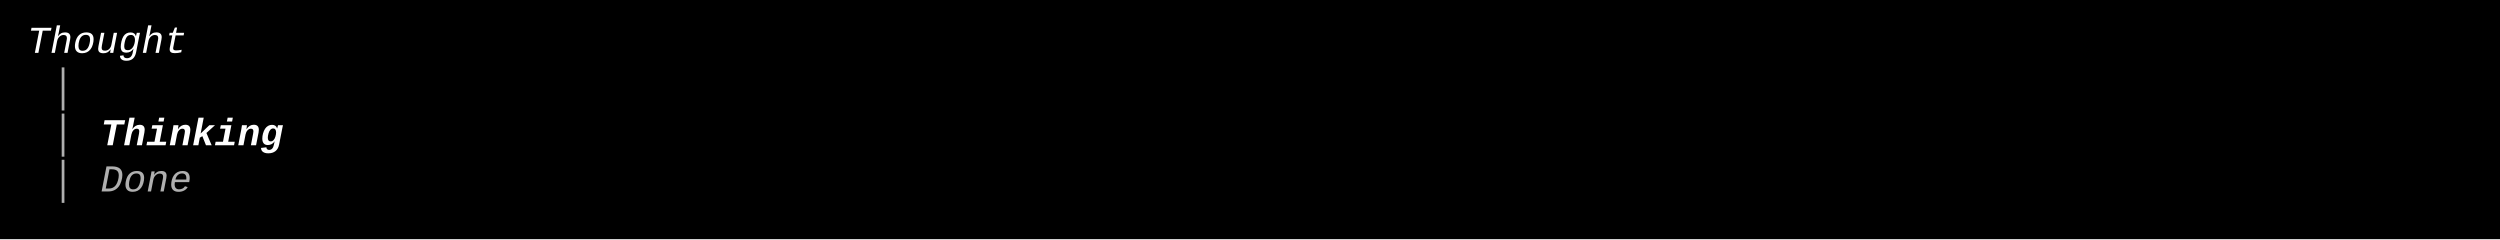
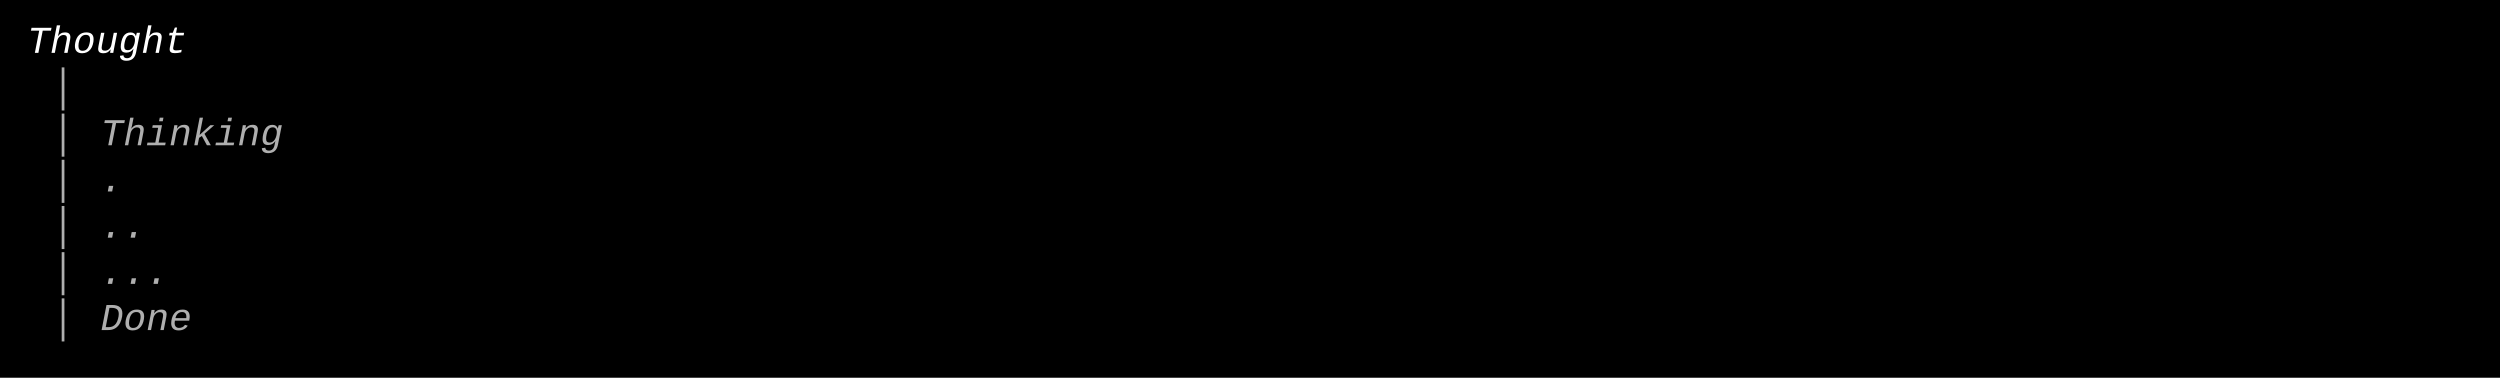
- <svg xmlns="http://www.w3.org/2000/svg" width="920" height="88" viewBox="0 0 920 88">
+ <svg xmlns="http://www.w3.org/2000/svg" width="920" height="139" viewBox="0 0 920 139">
  <style>
    text { font-family: Consolas, "Courier New", monospace; font-size: 14px; dominant-baseline: text-before-edge; white-space: pre; }
  </style>
-   <rect width="920" height="88" fill="#000000" />
+   <rect width="920" height="139" fill="#000000" />
  <g transform="translate(10, 10)">
    <text x="0" y="2" fill="#ffffff" textLength="81" lengthAdjust="spacingAndGlyphs" font-style="italic"> Thought </text>
    <text x="9" y="19" fill="#afafaf" textLength="9" lengthAdjust="spacingAndGlyphs">│</text>
    <text x="9" y="36" fill="#afafaf" textLength="9" lengthAdjust="spacingAndGlyphs">│</text>
-     <text x="27" y="36" fill="#ffffff" textLength="72" lengthAdjust="spacingAndGlyphs" font-weight="bold" font-style="italic">Thinking</text>
+     <text x="27" y="36" fill="#afafaf" textLength="72" lengthAdjust="spacingAndGlyphs" font-style="italic">Thinking</text>
    <text x="9" y="53" fill="#afafaf" textLength="9" lengthAdjust="spacingAndGlyphs">│</text>
-     <text x="27" y="53" fill="#afafaf" textLength="36" lengthAdjust="spacingAndGlyphs" font-style="italic">Done</text>
+     <text x="27" y="53" fill="#afafaf" textLength="9" lengthAdjust="spacingAndGlyphs" font-style="italic">.</text>
+     <text x="9" y="70" fill="#afafaf" textLength="9" lengthAdjust="spacingAndGlyphs">│</text>
+     <text x="27" y="70" fill="#afafaf" textLength="18" lengthAdjust="spacingAndGlyphs" font-style="italic">..</text>
+     <text x="9" y="87" fill="#afafaf" textLength="9" lengthAdjust="spacingAndGlyphs">│</text>
+     <text x="27" y="87" fill="#afafaf" textLength="27" lengthAdjust="spacingAndGlyphs" font-style="italic">...</text>
+     <text x="9" y="104" fill="#afafaf" textLength="9" lengthAdjust="spacingAndGlyphs">│</text>
+     <text x="27" y="104" fill="#afafaf" textLength="36" lengthAdjust="spacingAndGlyphs" font-style="italic">Done</text>
  </g>
</svg>
